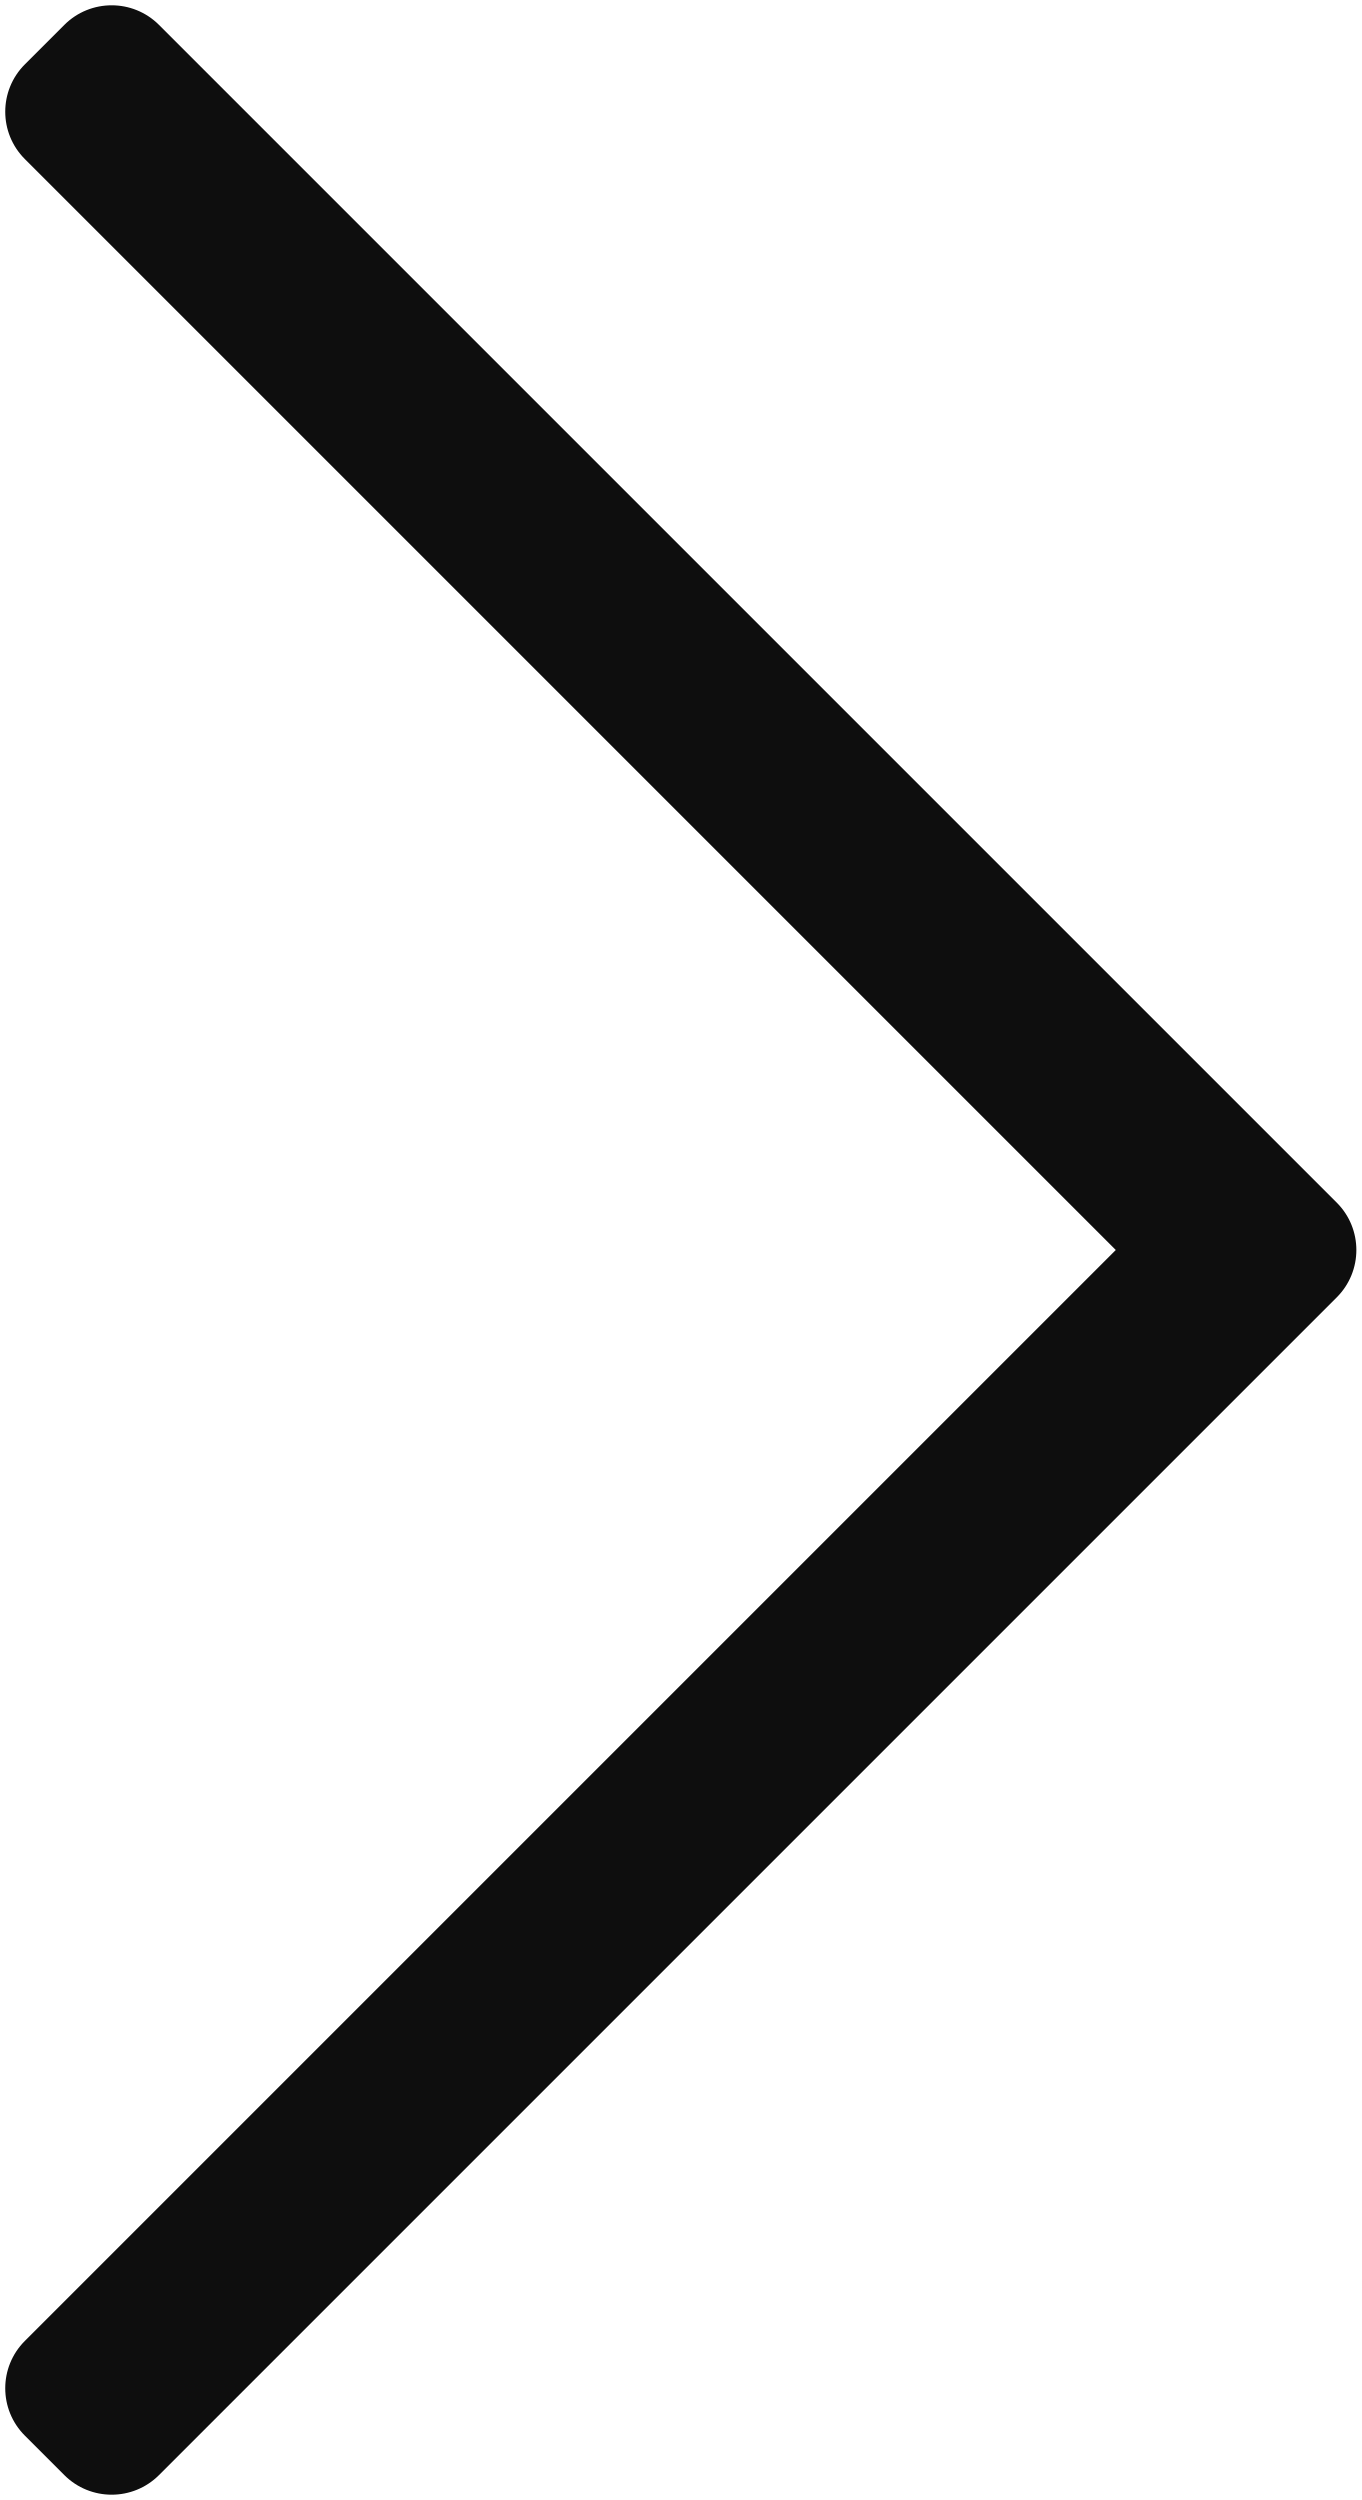
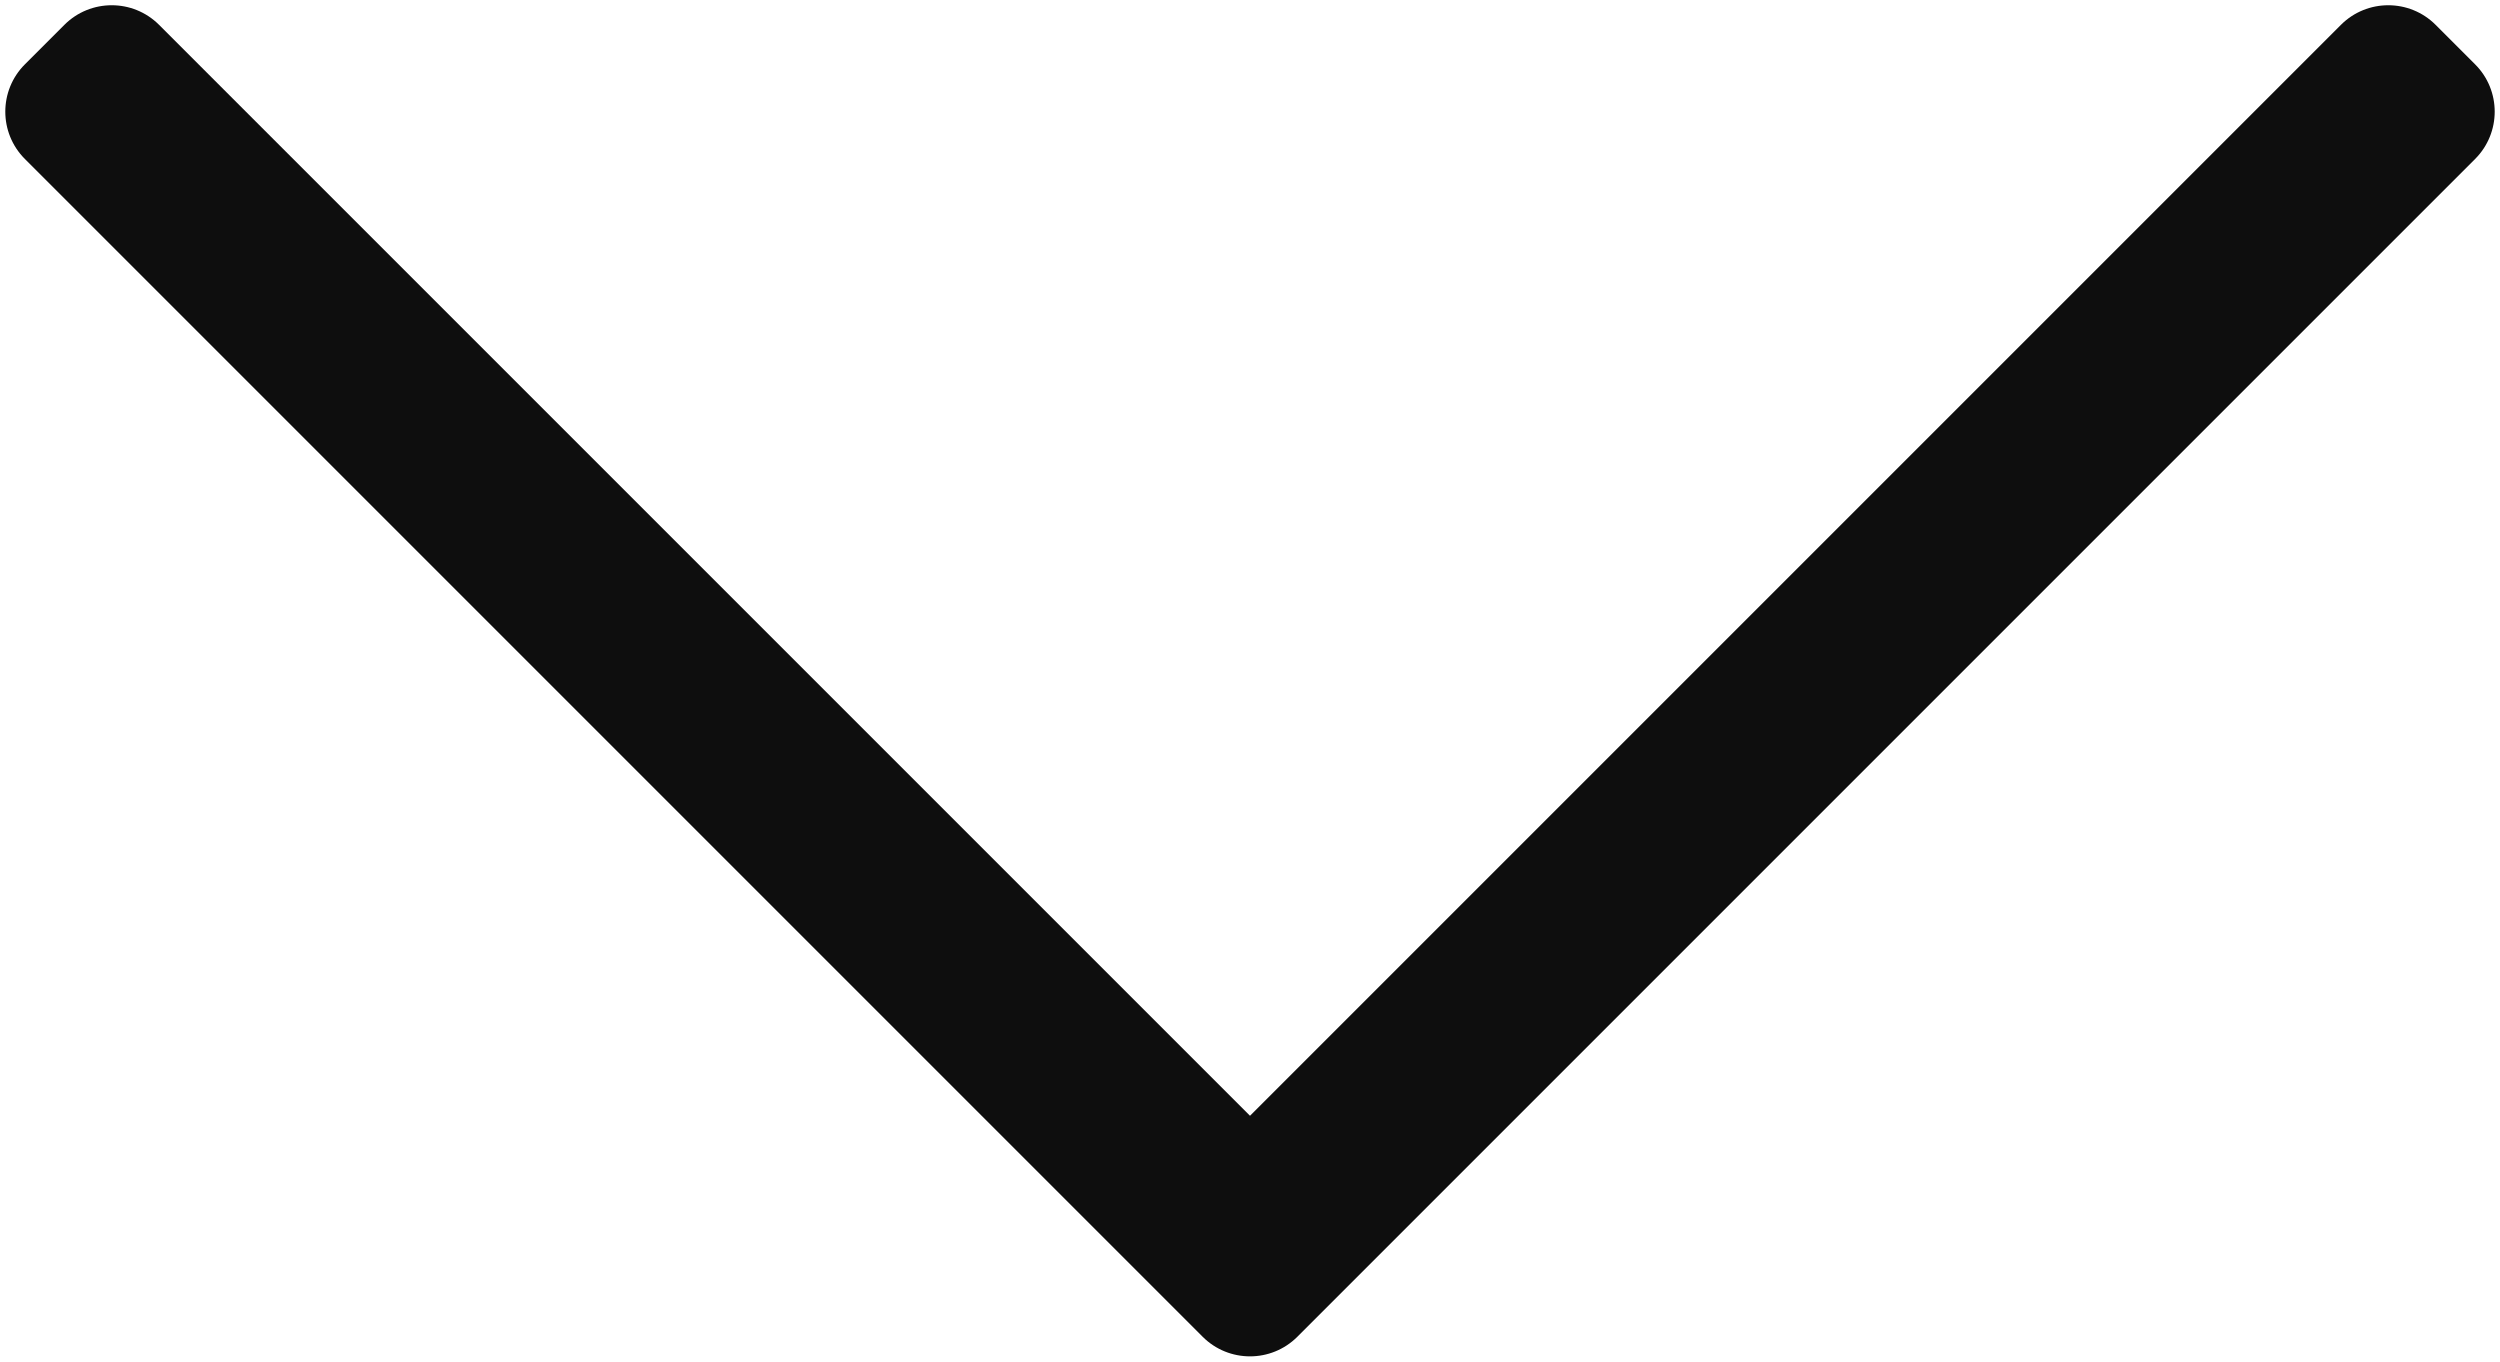
- <svg xmlns="http://www.w3.org/2000/svg" width="244" height="448" viewBox="0 0 244 448" fill="none">
-   <path d="M11.525 4.465L4.454 11.535C-0.232 16.221 -0.232 23.819 4.454 28.506L199.947 224L4.454 419.494C-0.232 424.18 -0.232 431.778 4.454 436.465L11.525 443.535C16.211 448.221 23.809 448.221 28.495 443.535L239.546 232.485C244.232 227.799 244.232 220.201 239.546 215.514L28.495 4.465C23.809 -0.222 16.211 -0.222 11.525 4.465Z" fill="#0E0E0E" />
+ <svg xmlns="http://www.w3.org/2000/svg" width="448" height="244" viewBox="0 0 448 244" fill="none">
+   <path d="M443.535 11.525L436.465 4.454C431.779 -0.232 424.181 -0.232 419.494 4.454L224 199.947L28.506 4.454C23.82 -0.232 16.222 -0.232 11.535 4.454L4.465 11.525C-0.221 16.211 -0.221 23.809 4.465 28.495L215.515 239.546C220.201 244.232 227.799 244.232 232.486 239.546L443.535 28.495C448.222 23.809 448.222 16.211 443.535 11.525Z" fill="#0E0E0E" />
</svg>
